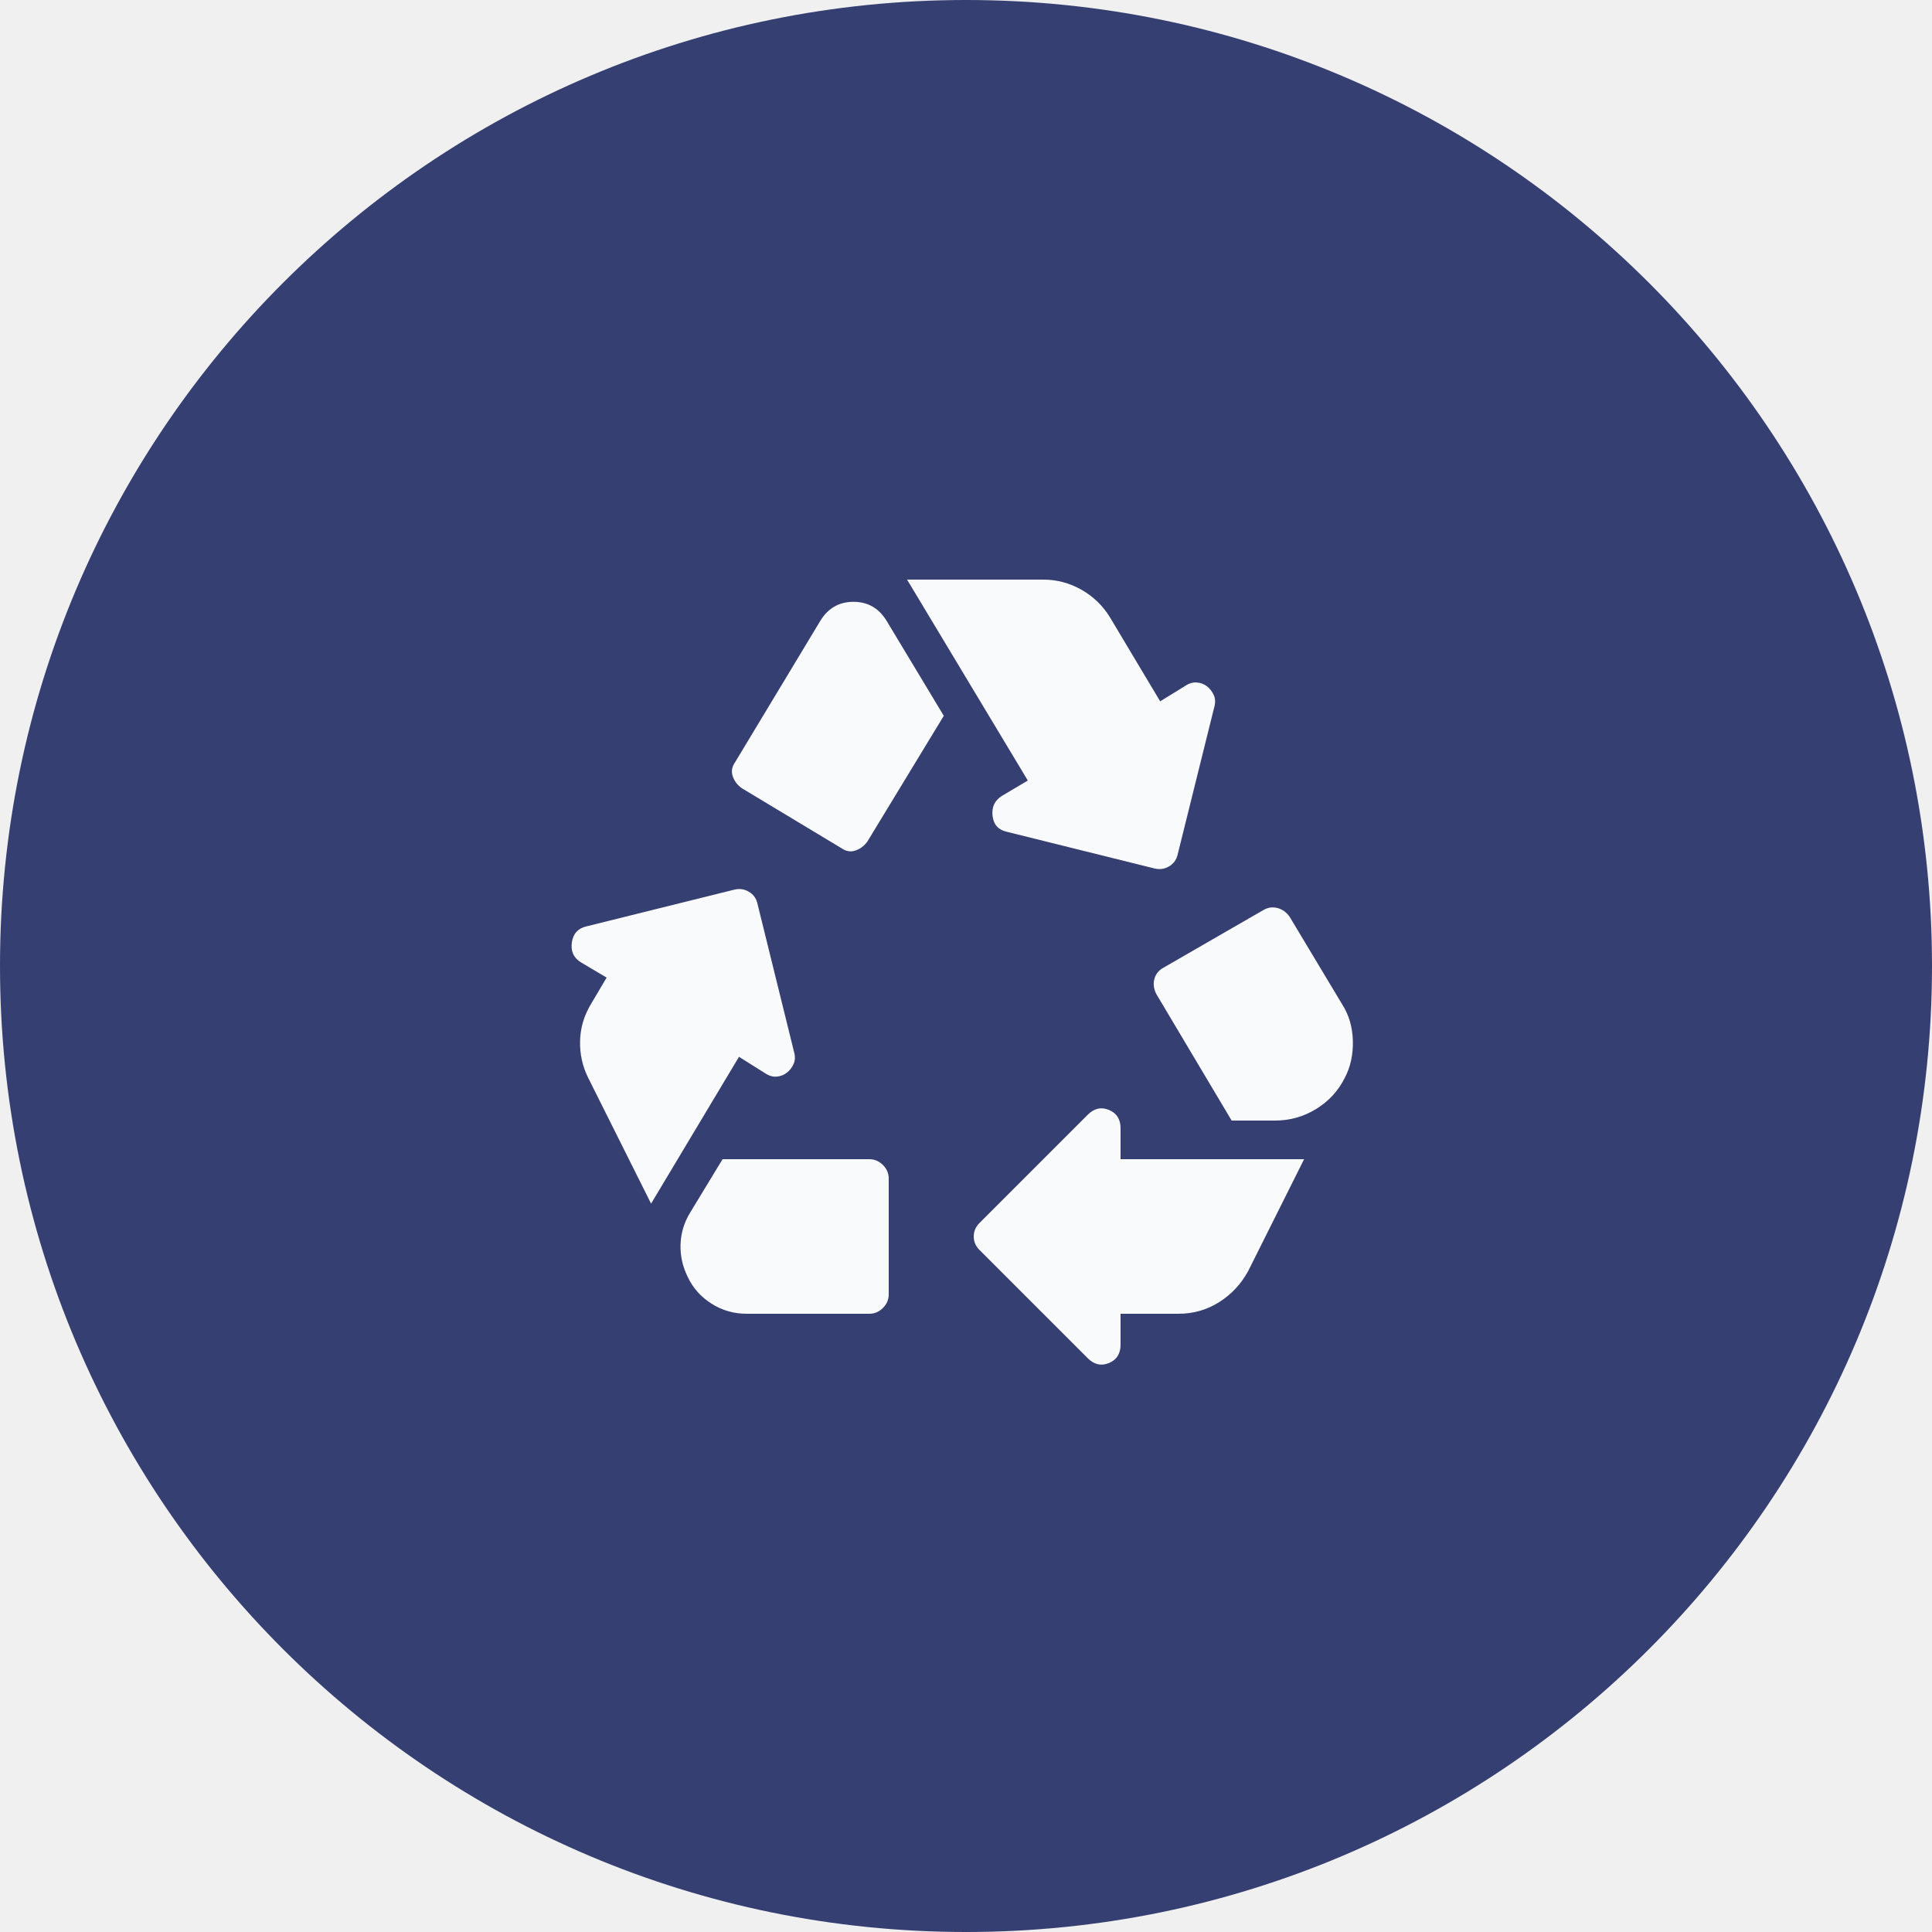
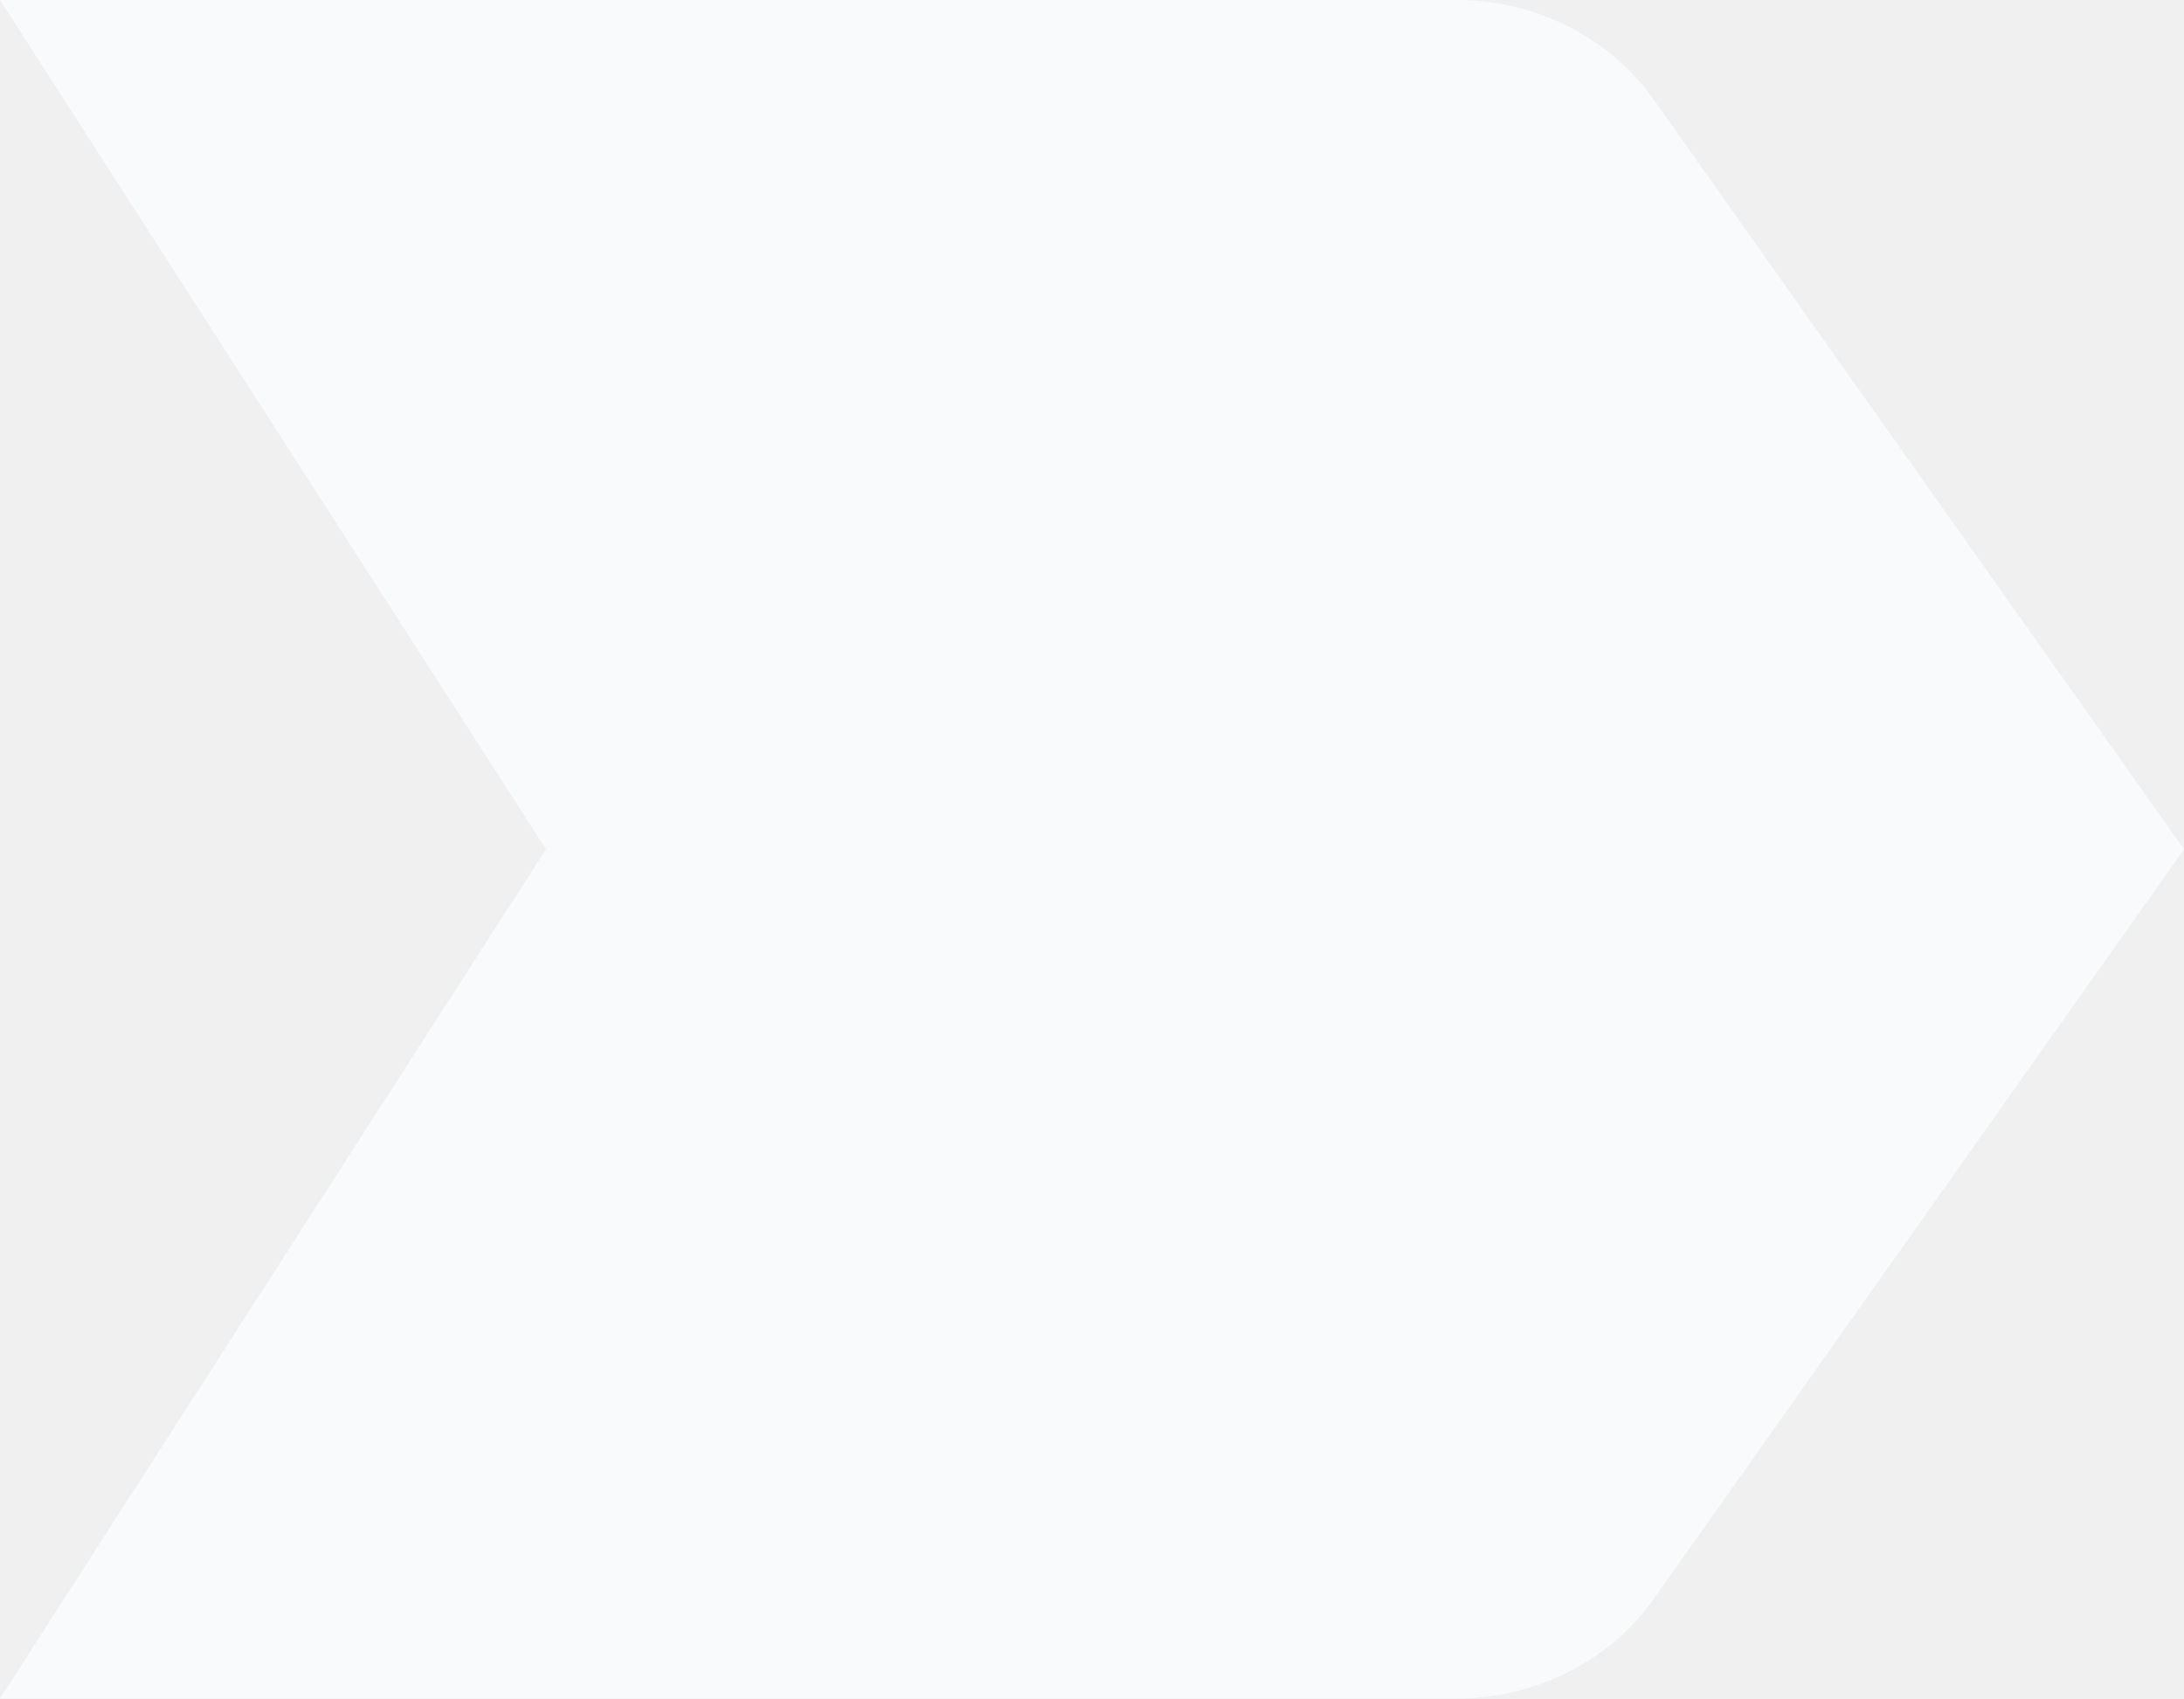
- <svg xmlns="http://www.w3.org/2000/svg" width="50" height="50" viewBox="0 0 50 50" fill="none">
-   <g clip-path="url(#clip0_2070_6050)">
-     <circle cx="25" cy="25" r="25" fill="#363F72" />
-     <mask id="mask0_2070_6050" style="mask-type:alpha" maskUnits="userSpaceOnUse" x="13" y="13" width="24" height="24">
-       <rect x="13" y="13" width="24" height="24" fill="#D9D9D9" />
-     </mask>
-     <g mask="url(#mask0_2070_6050)">
-       <path d="M21.775 21.95C21.892 22.033 22.012 22.054 22.137 22.012C22.262 21.971 22.367 21.892 22.45 21.775L24.425 18.525L22.95 16.075C22.75 15.742 22.462 15.575 22.087 15.575C21.712 15.575 21.425 15.742 21.225 16.075L19.025 19.725C18.942 19.842 18.921 19.962 18.962 20.087C19.004 20.212 19.083 20.317 19.2 20.4L21.775 21.95ZM31.875 29L29.925 25.725C29.858 25.592 29.842 25.462 29.875 25.337C29.908 25.212 29.983 25.117 30.1 25.05L32.7 23.55C32.817 23.483 32.937 23.467 33.062 23.5C33.187 23.533 33.292 23.608 33.375 23.725L34.725 25.975C34.908 26.258 35.004 26.579 35.012 26.938C35.021 27.296 34.95 27.617 34.8 27.9C34.633 28.233 34.387 28.5 34.062 28.7C33.737 28.9 33.383 29 33 29H31.875ZM28.15 35.15L25.35 32.35C25.25 32.25 25.2 32.133 25.2 32C25.2 31.867 25.25 31.75 25.35 31.65L28.15 28.85C28.317 28.683 28.5 28.642 28.7 28.725C28.9 28.808 29 28.967 29 29.2V30H33.75L32.3 32.9C32.117 33.233 31.867 33.5 31.55 33.7C31.233 33.9 30.883 34 30.5 34H29V34.8C29 35.033 28.9 35.192 28.7 35.275C28.5 35.358 28.317 35.317 28.15 35.15ZM19.325 34C18.992 34 18.687 33.913 18.412 33.737C18.137 33.562 17.933 33.333 17.8 33.05C17.667 32.783 17.604 32.504 17.612 32.212C17.621 31.921 17.7 31.65 17.85 31.4L18.7 30H22.5C22.633 30 22.75 30.05 22.85 30.15C22.95 30.25 23 30.367 23 30.5V33.5C23 33.633 22.95 33.75 22.85 33.85C22.75 33.95 22.633 34 22.5 34H19.325ZM16.85 31.15L15.225 27.9C15.075 27.6 15.004 27.279 15.012 26.938C15.021 26.596 15.117 26.275 15.3 25.975L15.7 25.3L15.025 24.9C14.842 24.783 14.767 24.613 14.8 24.387C14.833 24.163 14.958 24.025 15.175 23.975L19 23.025C19.133 22.992 19.258 23.008 19.375 23.075C19.492 23.142 19.567 23.242 19.6 23.375L20.55 27.225C20.583 27.342 20.579 27.446 20.537 27.538C20.496 27.629 20.437 27.704 20.362 27.762C20.287 27.821 20.2 27.854 20.1 27.863C20 27.871 19.9 27.842 19.8 27.775L19.125 27.35L16.85 31.15ZM29.875 22.475L26.05 21.525C25.833 21.475 25.712 21.337 25.687 21.113C25.662 20.887 25.742 20.717 25.925 20.6L26.6 20.2L23.475 15H27C27.35 15 27.679 15.088 27.987 15.262C28.296 15.438 28.542 15.675 28.725 15.975L30.025 18.15L30.675 17.75C30.775 17.683 30.875 17.654 30.975 17.663C31.075 17.671 31.162 17.704 31.237 17.762C31.312 17.821 31.371 17.896 31.412 17.988C31.454 18.079 31.458 18.183 31.425 18.3L30.475 22.125C30.442 22.258 30.367 22.358 30.25 22.425C30.133 22.492 30.008 22.508 29.875 22.475Z" fill="#F9FAFB" />
-     </g>
+ <svg xmlns="http://www.w3.org/2000/svg" width="18" height="14" viewBox="0 0 18 14" fill="none">
+   <g clip-path="url(#clip0_2078_6236)">
+     <path d="M0 14L4.5 7L0 0H12C12.333 0 12.646 0.075 12.938 0.225C13.229 0.375 13.467 0.583 13.65 0.85L18 7L13.65 13.15C13.467 13.417 13.229 13.625 12.938 13.775C12.646 13.925 12.333 14 12 14H0Z" fill="#F9FAFB" />
  </g>
  <defs>
-     <clipPath id="clip0_2070_6050">
-       <rect width="50" height="50" fill="white" />
+     <clipPath id="clip0_2078_6236">
+       <rect width="18" height="14" fill="white" />
    </clipPath>
  </defs>
</svg>
